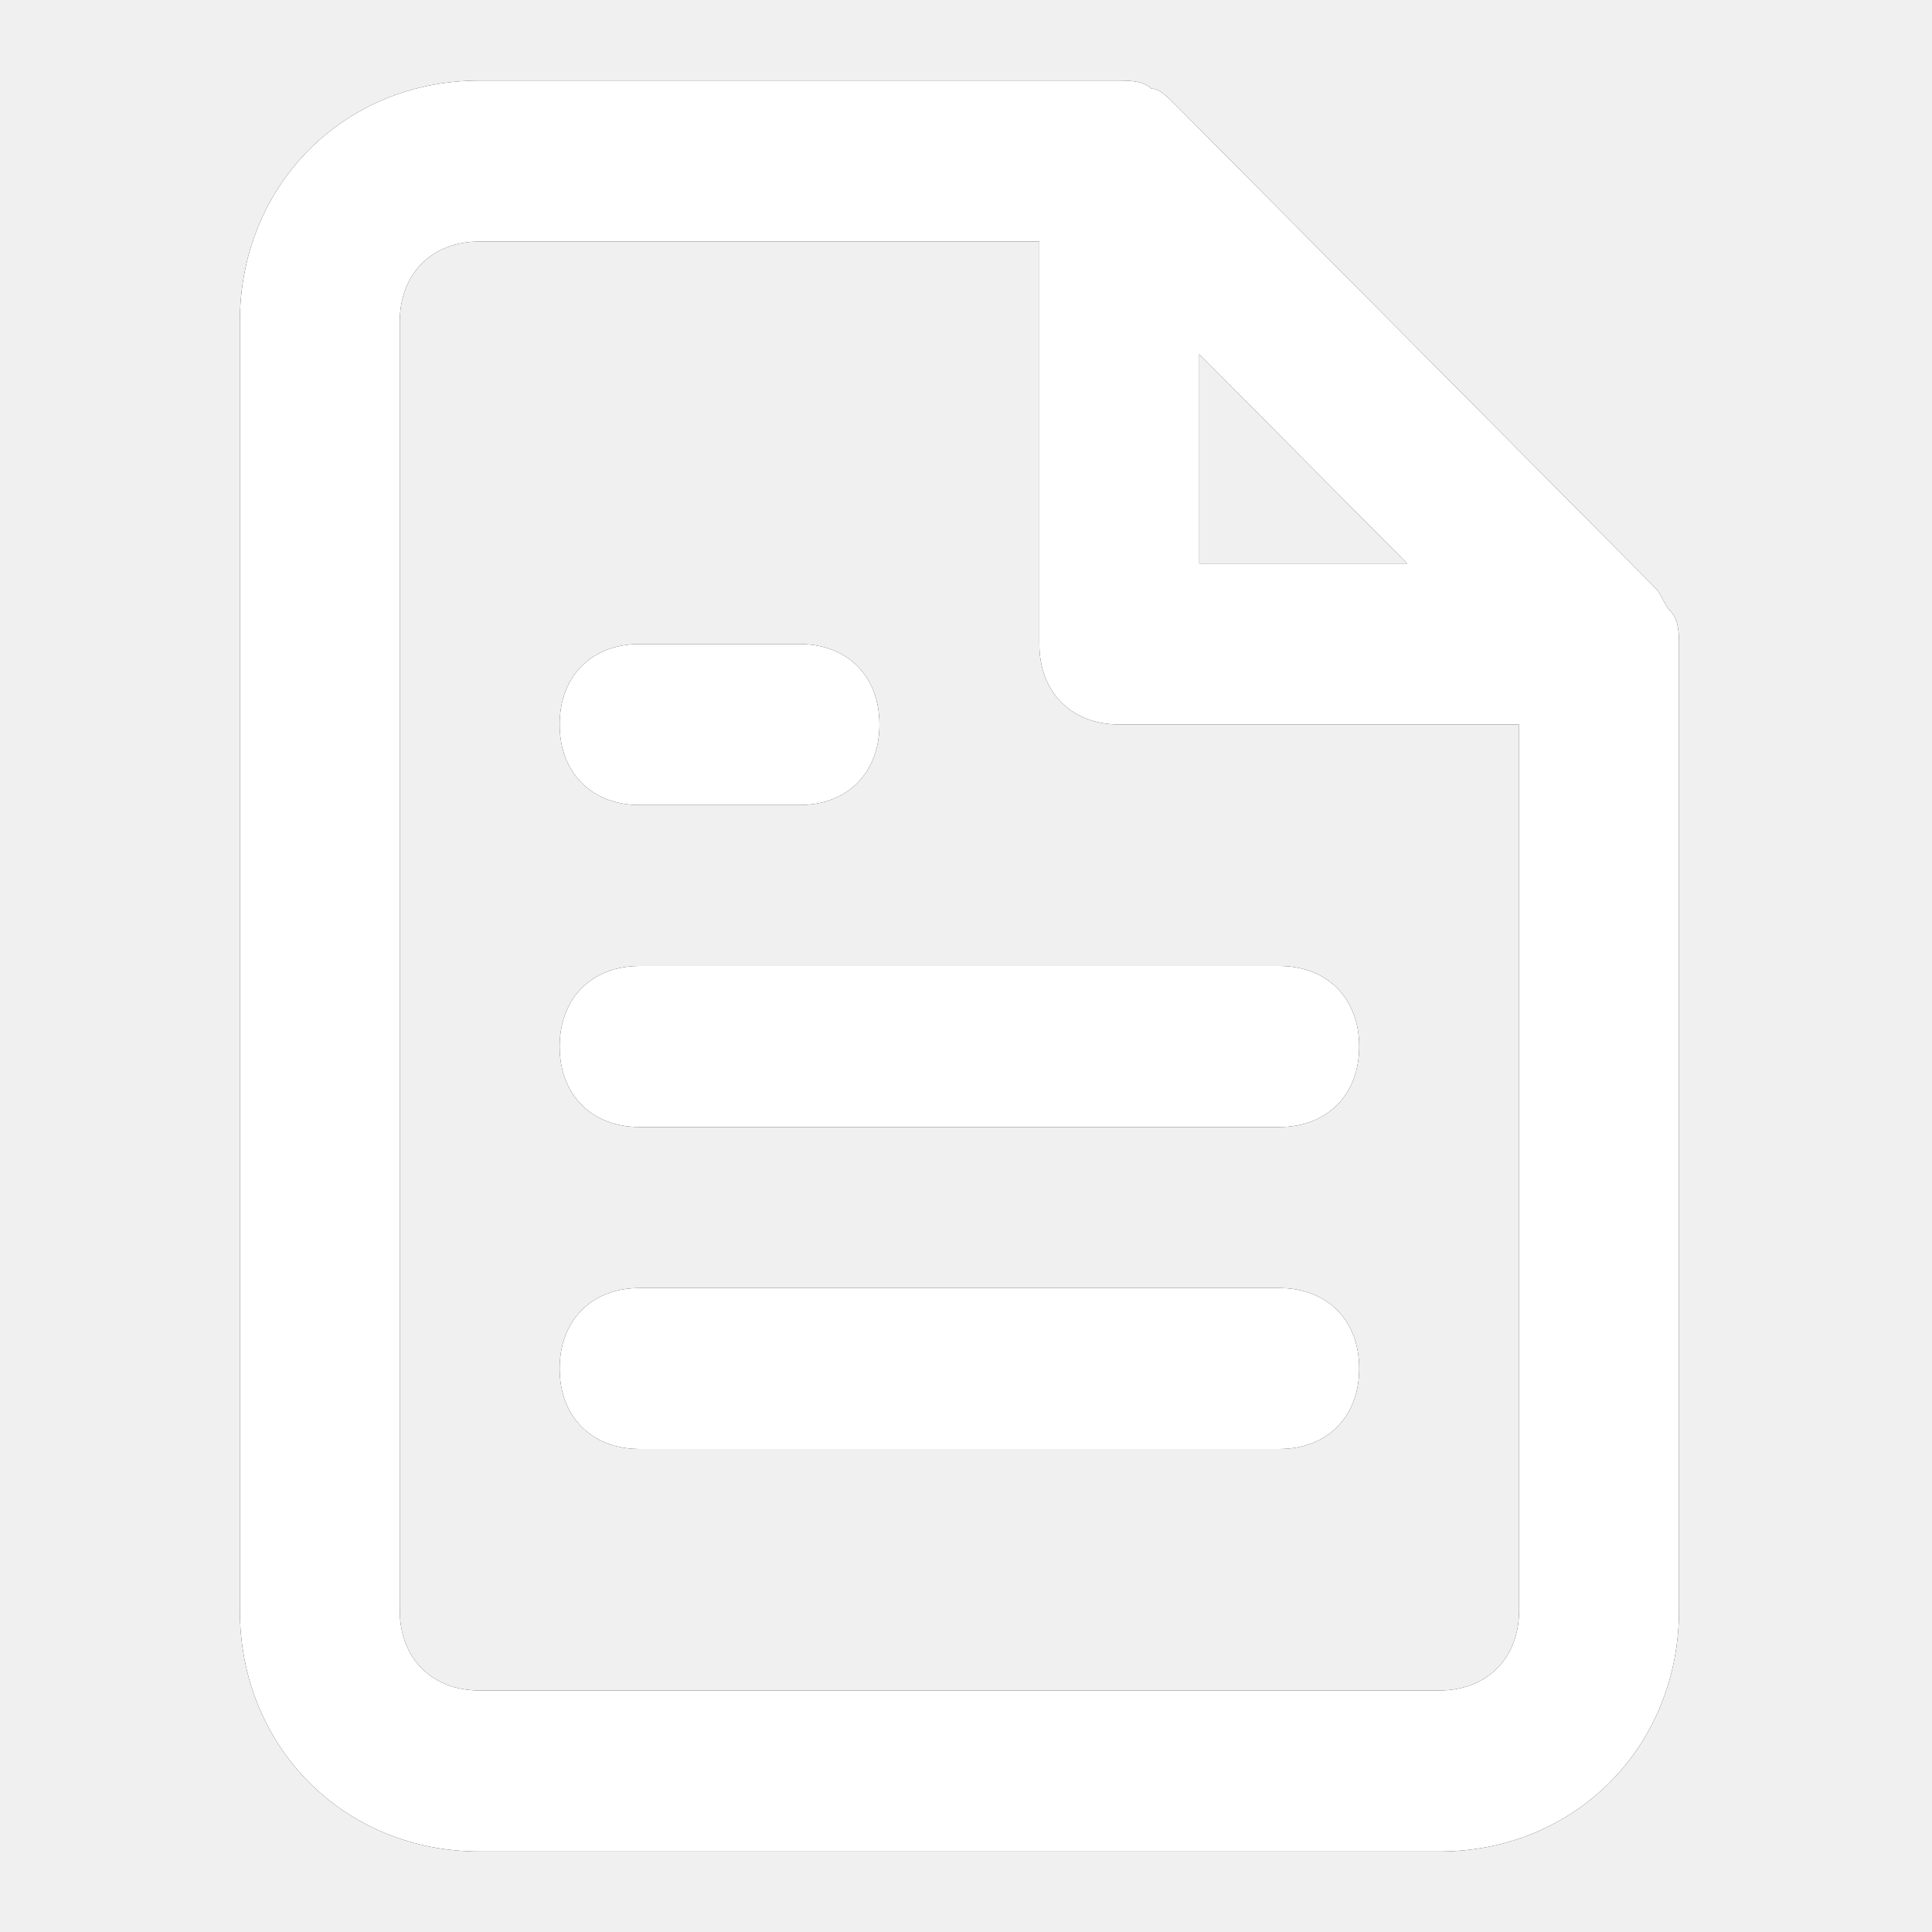
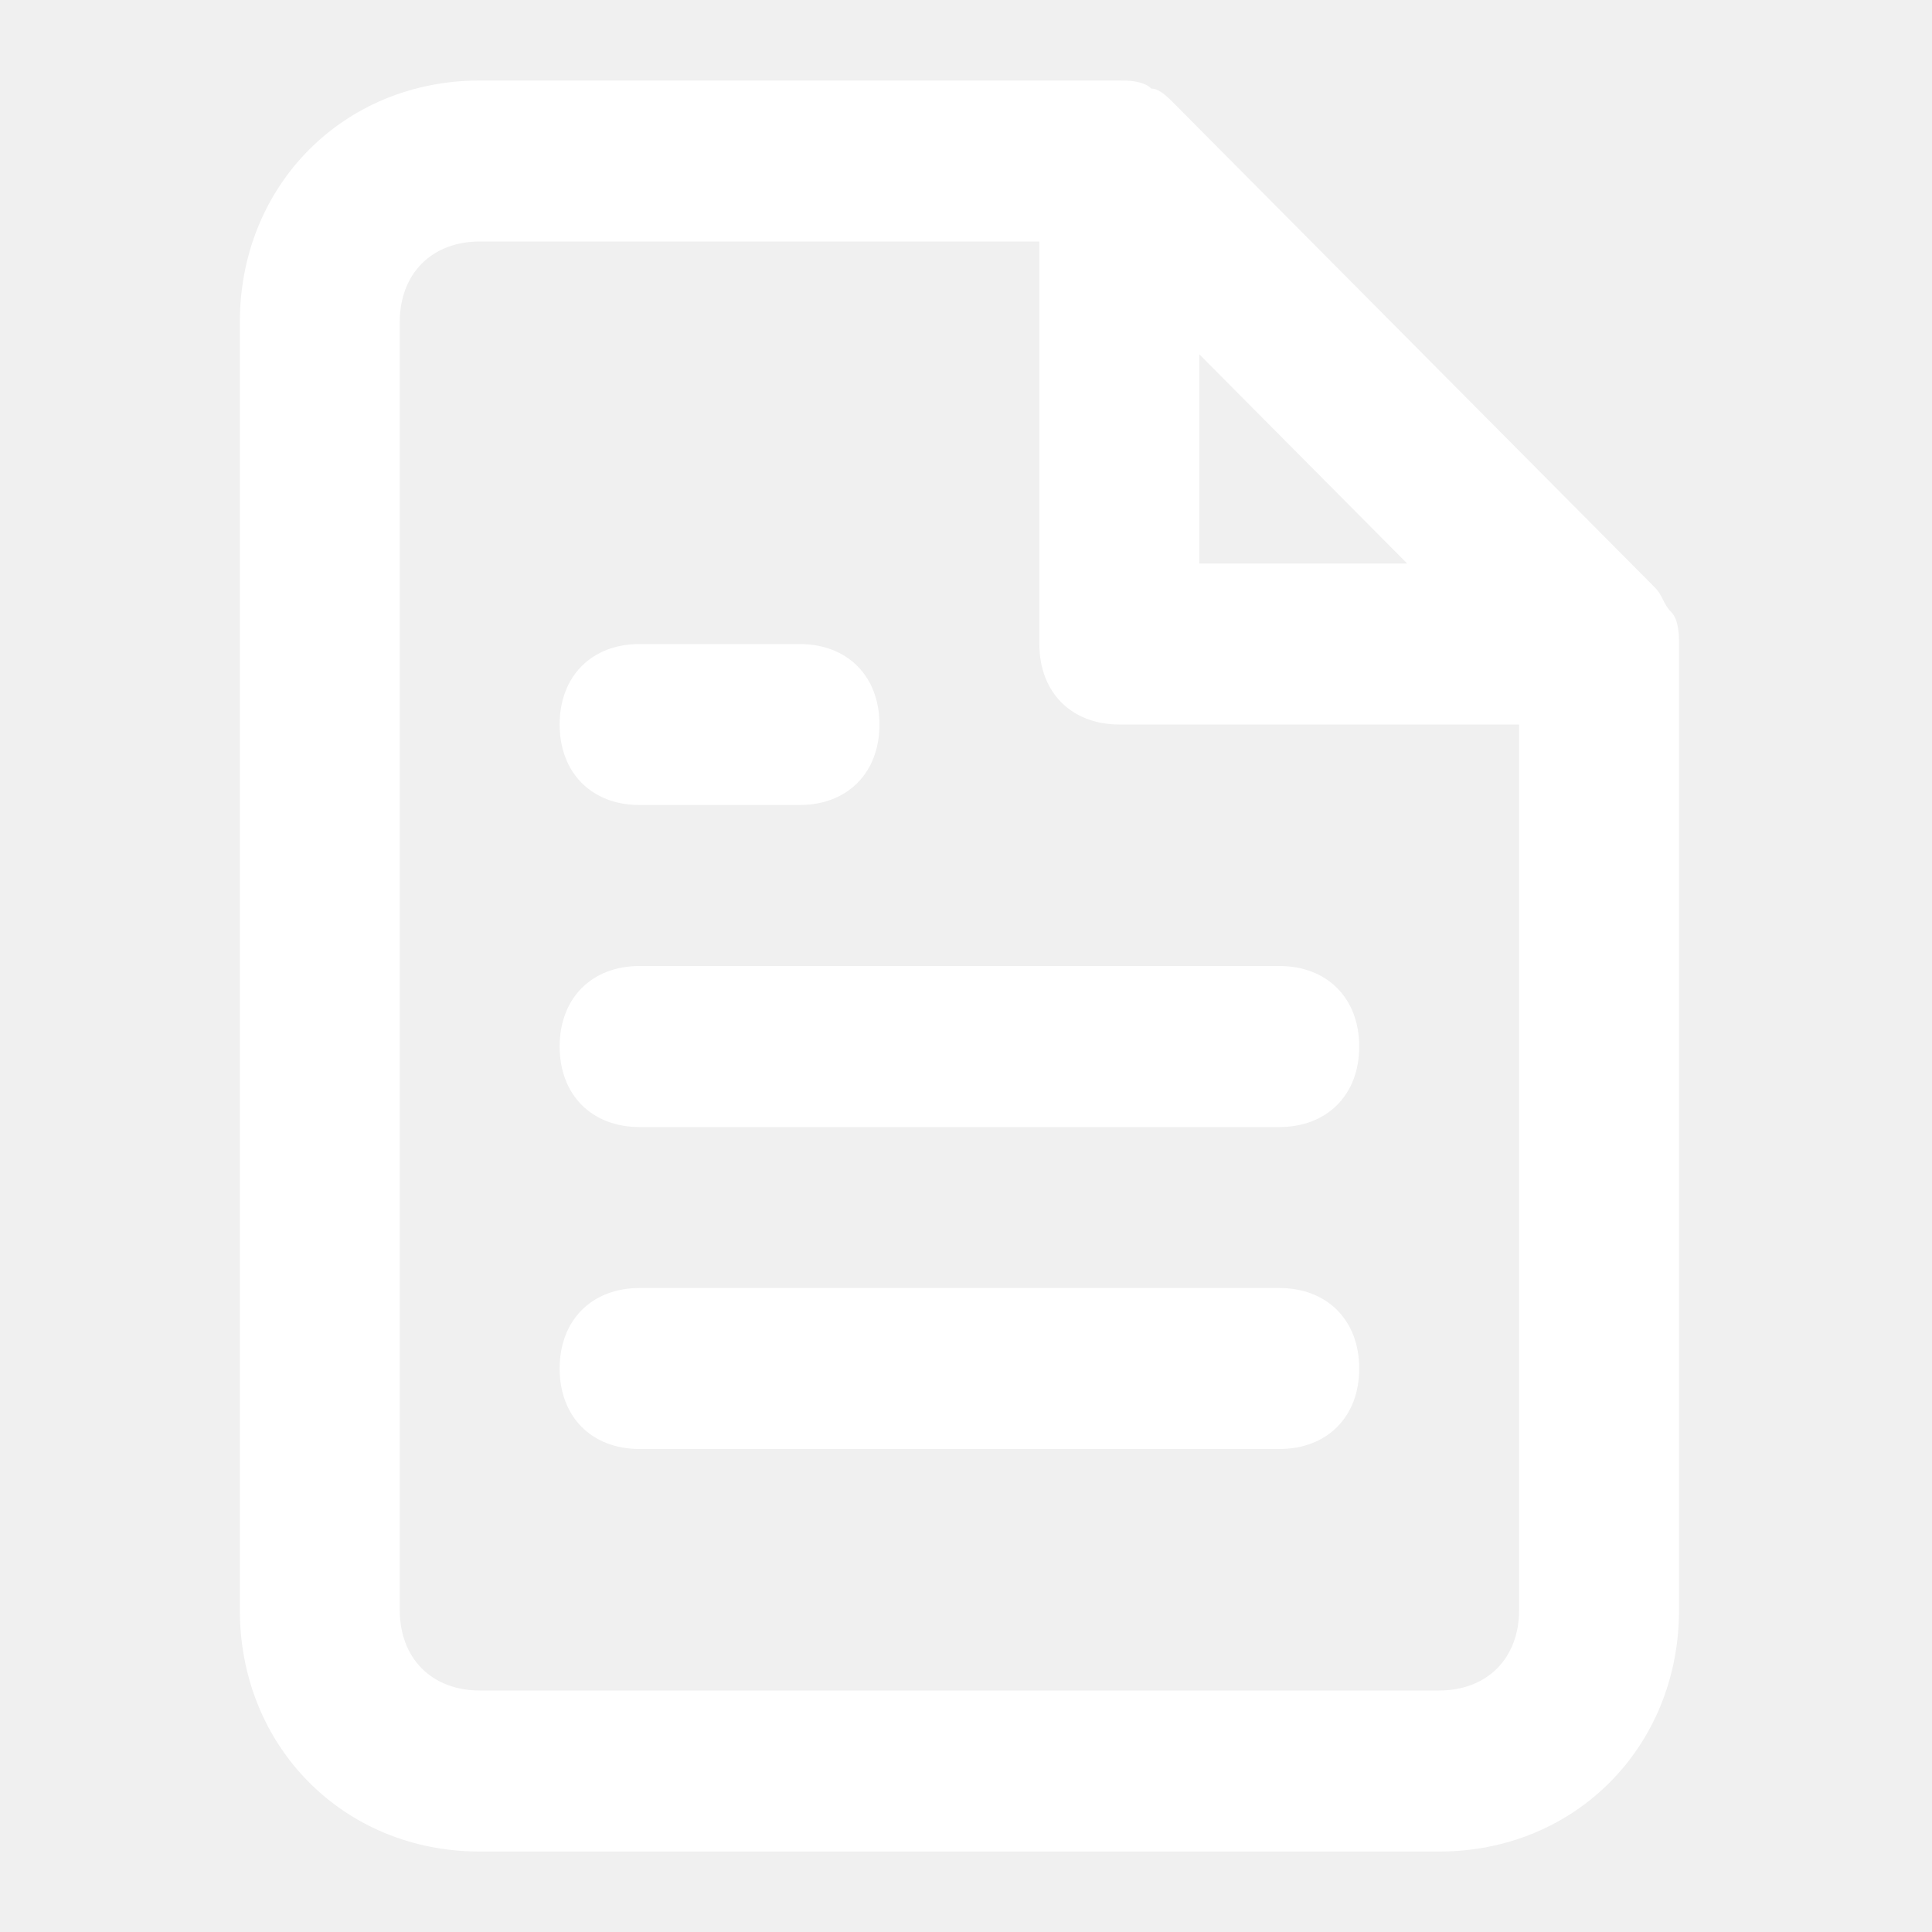
<svg xmlns="http://www.w3.org/2000/svg" width="34" height="34" viewBox="0 0 34 34" fill="none">
-   <path fill-rule="evenodd" clip-rule="evenodd" d="M29.266 10.555C29.302 10.625 29.337 10.696 29.407 10.767C29.548 10.909 29.548 11.192 29.548 11.334V28.334C29.548 30.742 27.719 32.584 25.327 32.584H8.442C6.05 32.584 4.221 30.742 4.221 28.334V5.667C4.221 3.259 6.05 1.417 8.442 1.417H19.698C19.839 1.417 20.121 1.417 20.261 1.559C20.402 1.559 20.543 1.7 20.683 1.842L29.126 10.342C29.196 10.413 29.231 10.484 29.266 10.555ZM24.764 9.917L21.105 6.234V9.917H24.764ZM25.327 29.75H8.442C7.598 29.75 7.035 29.184 7.035 28.334V5.667C7.035 4.817 7.598 4.25 8.442 4.25H18.291V11.334C18.291 12.184 18.854 12.75 19.698 12.75H26.734V28.334C26.734 29.184 26.171 29.75 25.327 29.75ZM22.513 19.834C23.357 19.834 23.92 19.267 23.92 18.417C23.92 17.567 23.357 17 22.513 17H11.256C10.412 17 9.849 17.567 9.849 18.417C9.849 19.267 10.412 19.834 11.256 19.834H22.513ZM23.92 24.084C23.92 24.934 23.357 25.5 22.513 25.5H11.256C10.412 25.5 9.849 24.934 9.849 24.084C9.849 23.234 10.412 22.667 11.256 22.667H22.513C23.357 22.667 23.92 23.234 23.92 24.084ZM11.256 11.334C10.412 11.334 9.849 11.9 9.849 12.75C9.849 13.6 10.412 14.167 11.256 14.167H14.07C14.915 14.167 15.477 13.6 15.477 12.75C15.477 11.9 14.915 11.334 14.07 11.334H11.256Z" fill="black" />
  <mask id="mask0_570_22247" style="mask-type:alpha" maskUnits="userSpaceOnUse" x="4" y="1" width="26" height="32">
    <path fill-rule="evenodd" clip-rule="evenodd" d="M29.266 10.555C29.302 10.625 29.337 10.696 29.407 10.767C29.548 10.909 29.548 11.192 29.548 11.334V28.334C29.548 30.742 27.719 32.584 25.327 32.584H8.442C6.05 32.584 4.221 30.742 4.221 28.334V5.667C4.221 3.259 6.05 1.417 8.442 1.417H19.698C19.839 1.417 20.121 1.417 20.261 1.559C20.402 1.559 20.543 1.7 20.683 1.842L29.126 10.342C29.196 10.413 29.231 10.484 29.266 10.555ZM24.764 9.917L21.105 6.234V9.917H24.764ZM25.327 29.75H8.442C7.598 29.75 7.035 29.184 7.035 28.334V5.667C7.035 4.817 7.598 4.25 8.442 4.25H18.291V11.334C18.291 12.184 18.854 12.75 19.698 12.75H26.734V28.334C26.734 29.184 26.171 29.75 25.327 29.75ZM22.513 19.834C23.357 19.834 23.92 19.267 23.92 18.417C23.92 17.567 23.357 17 22.513 17H11.256C10.412 17 9.849 17.567 9.849 18.417C9.849 19.267 10.412 19.834 11.256 19.834H22.513ZM23.92 24.084C23.92 24.934 23.357 25.5 22.513 25.5H11.256C10.412 25.5 9.849 24.934 9.849 24.084C9.849 23.234 10.412 22.667 11.256 22.667H22.513C23.357 22.667 23.92 23.234 23.92 24.084ZM11.256 11.334C10.412 11.334 9.849 11.9 9.849 12.75C9.849 13.6 10.412 14.167 11.256 14.167H14.07C14.915 14.167 15.477 13.6 15.477 12.75C15.477 11.9 14.915 11.334 14.07 11.334H11.256Z" fill="white" />
  </mask>
  <g mask="url(#mask0_570_22247)">
    <rect width="33.769" height="34" fill="white" />
  </g>
</svg>
